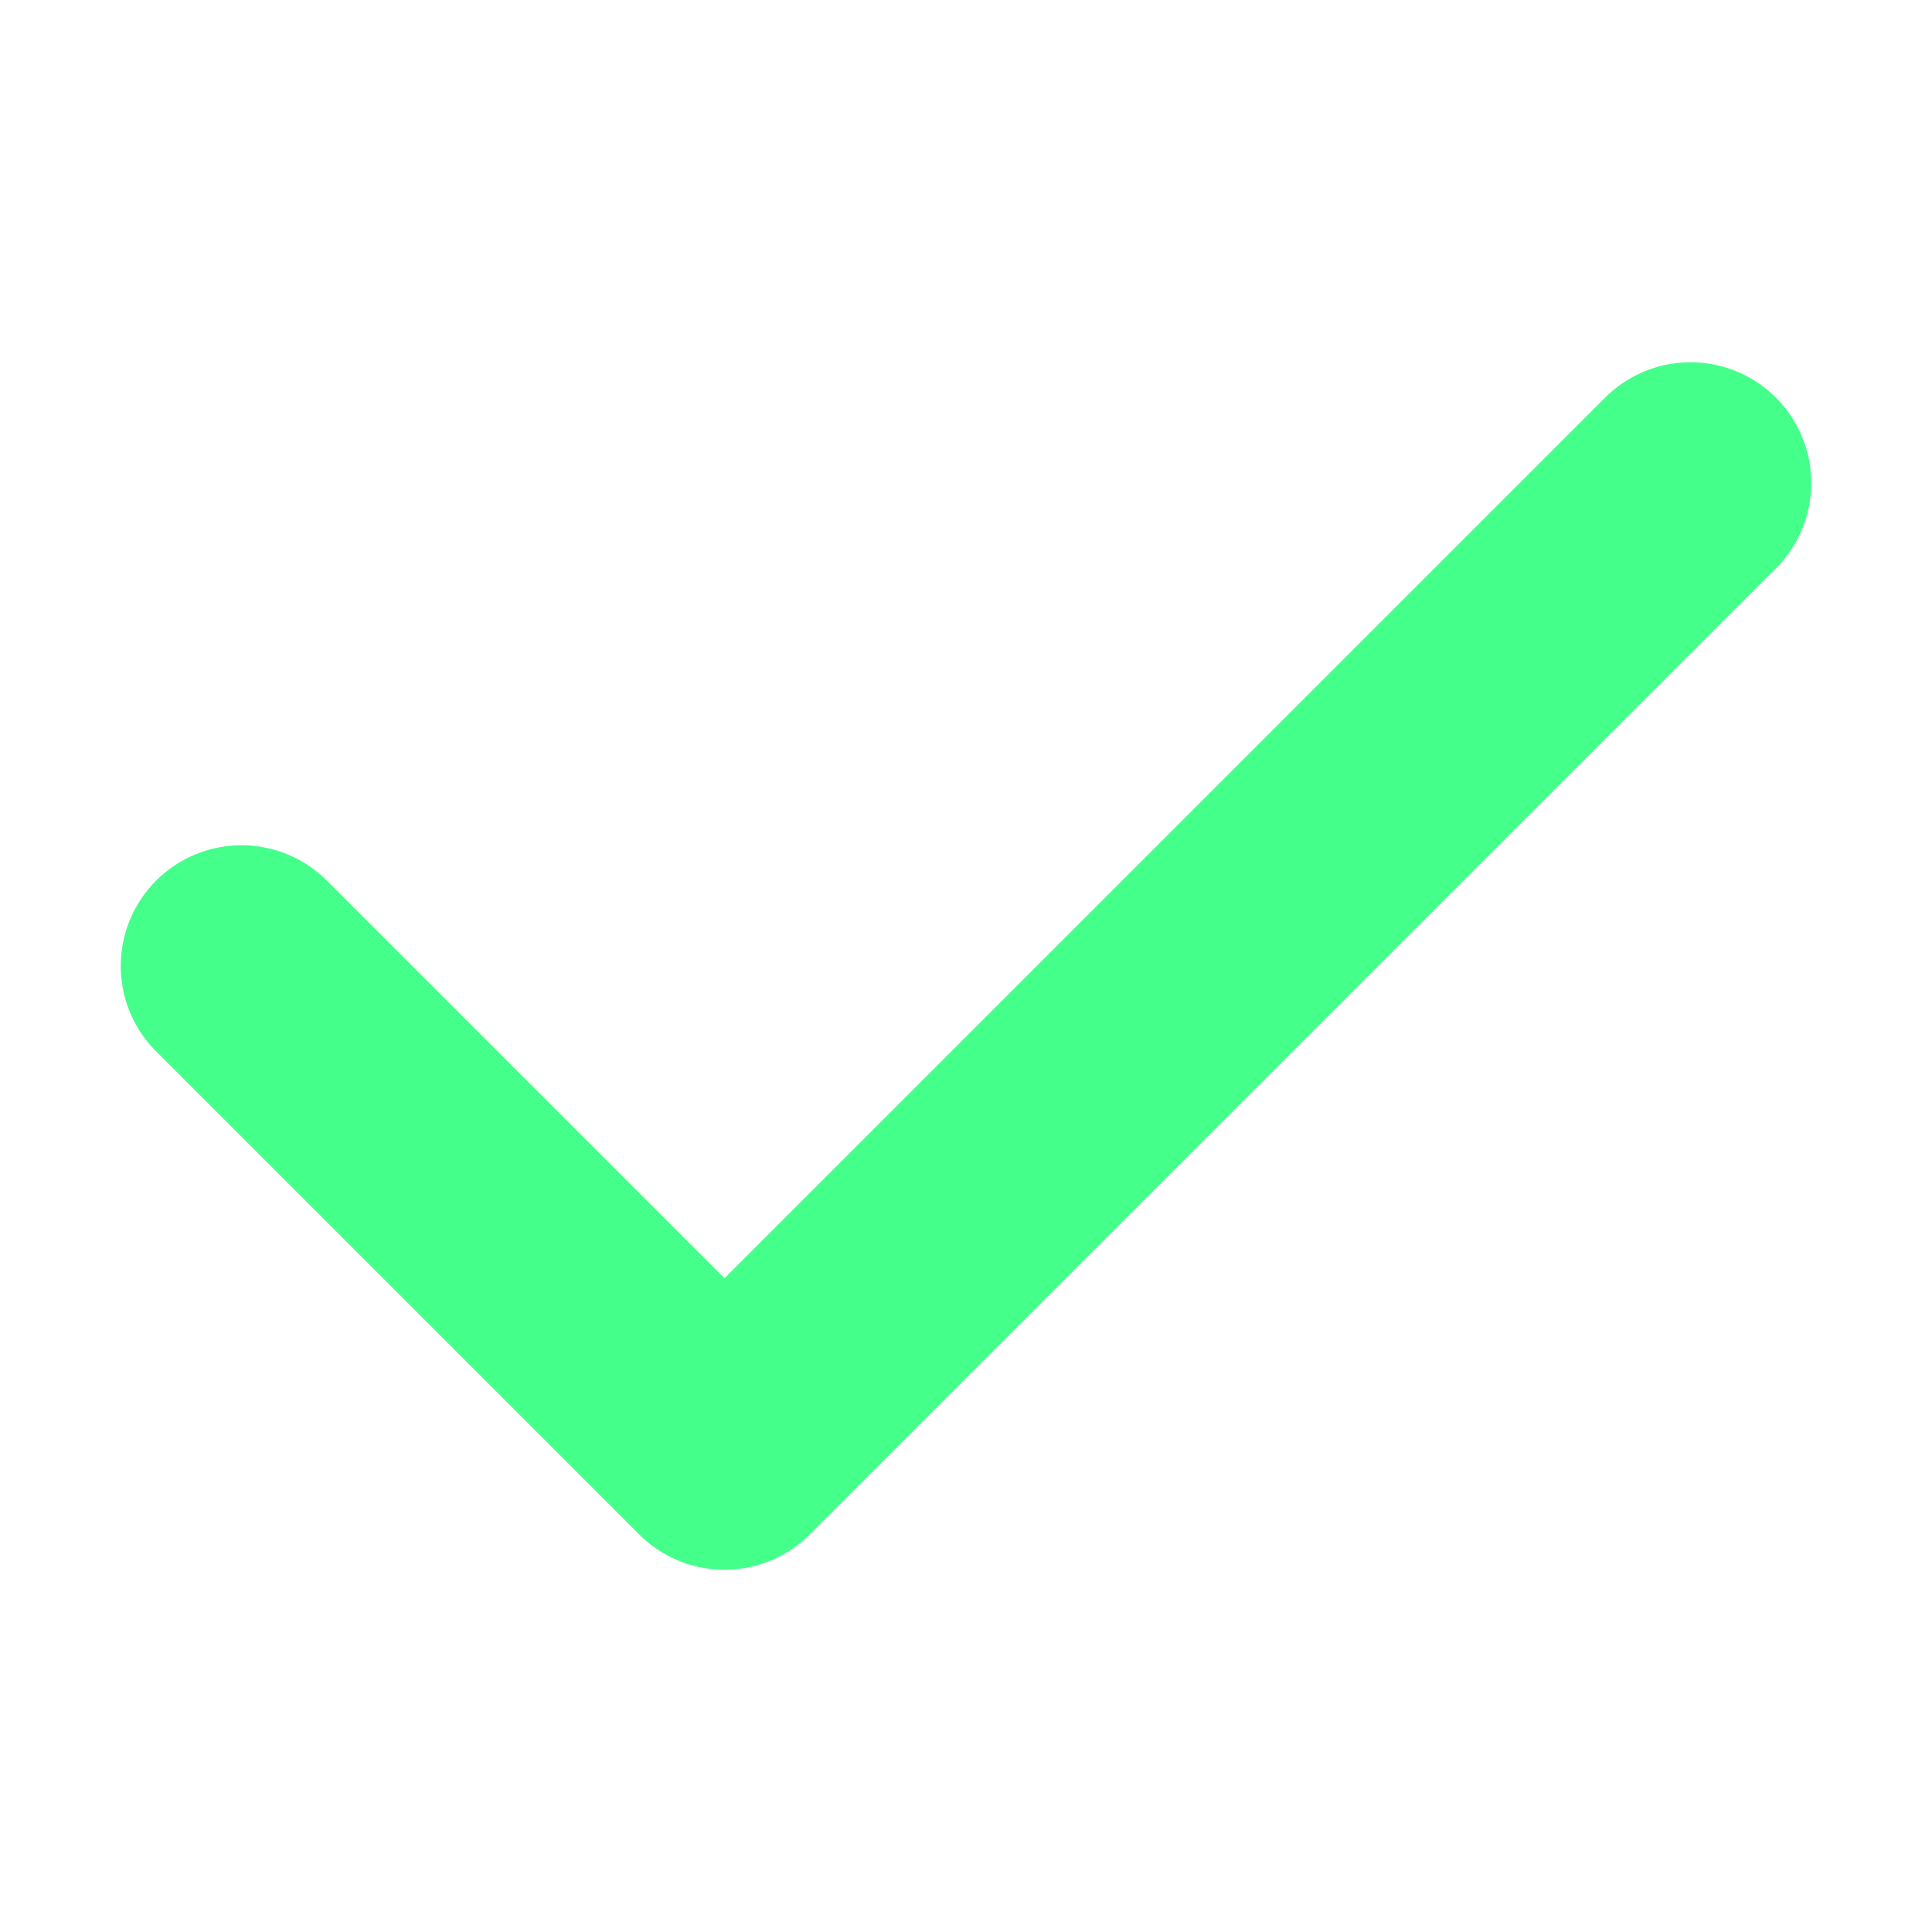
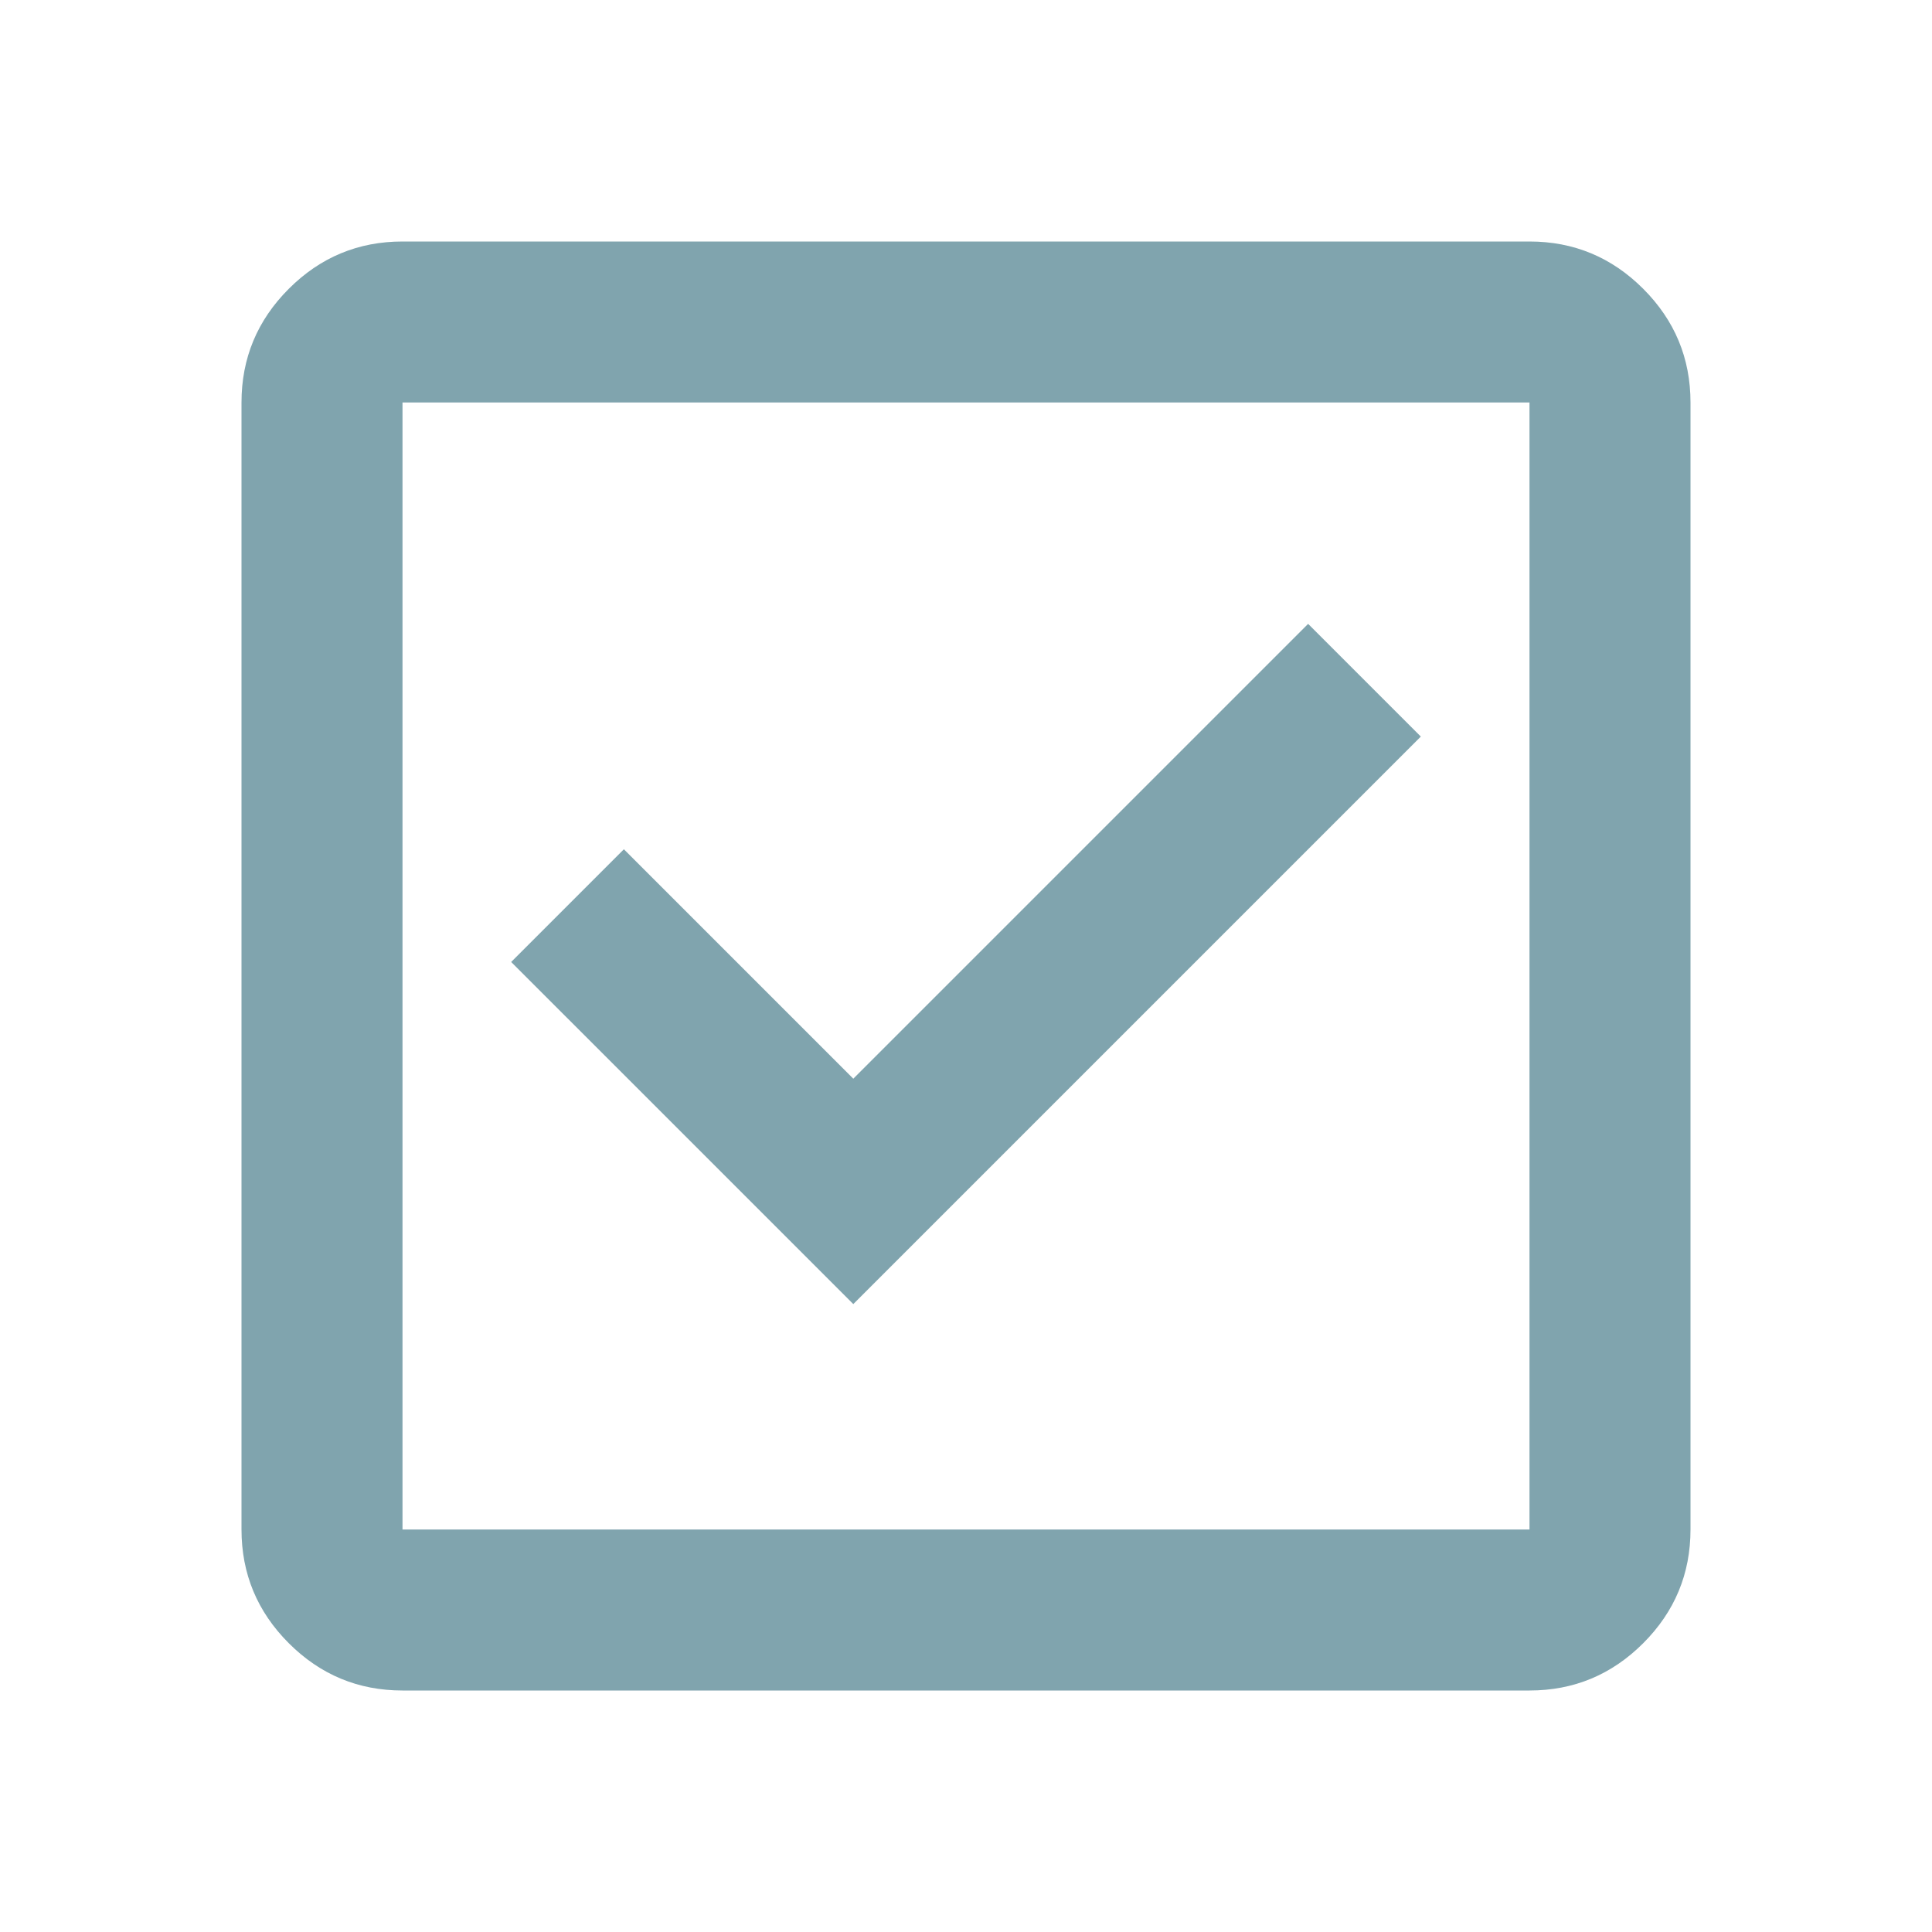
- <svg xmlns="http://www.w3.org/2000/svg" height="16" viewBox="0 0 16 16" width="16" version="1.1" id="svg4412">
-   <defs id="defs4416" />
-   <path d="m2 1044.4 4 4 8-8" fill="none" stroke="#45ff8b" stroke-linecap="round" stroke-linejoin="round" stroke-width="2" transform="translate(0 -1036.4)" id="path4410" />
+ <svg xmlns="http://www.w3.org/2000/svg" height="24px" viewBox="0 -960 960 960" width="24px" fill="#80A4AE">
+   <path d="m424-312 282-282-56-56-226 226-114-114-56 56 170 170ZM200-120q-33 0-56.5-23.5T120-200v-560q0-33 23.5-56.5T200-840h560q33 0 56.5 23.5T840-760v560q0 33-23.5 56.5T760-120H200Zm0-80h560v-560H200v560Zm0-560v560-560Z" />
</svg>
